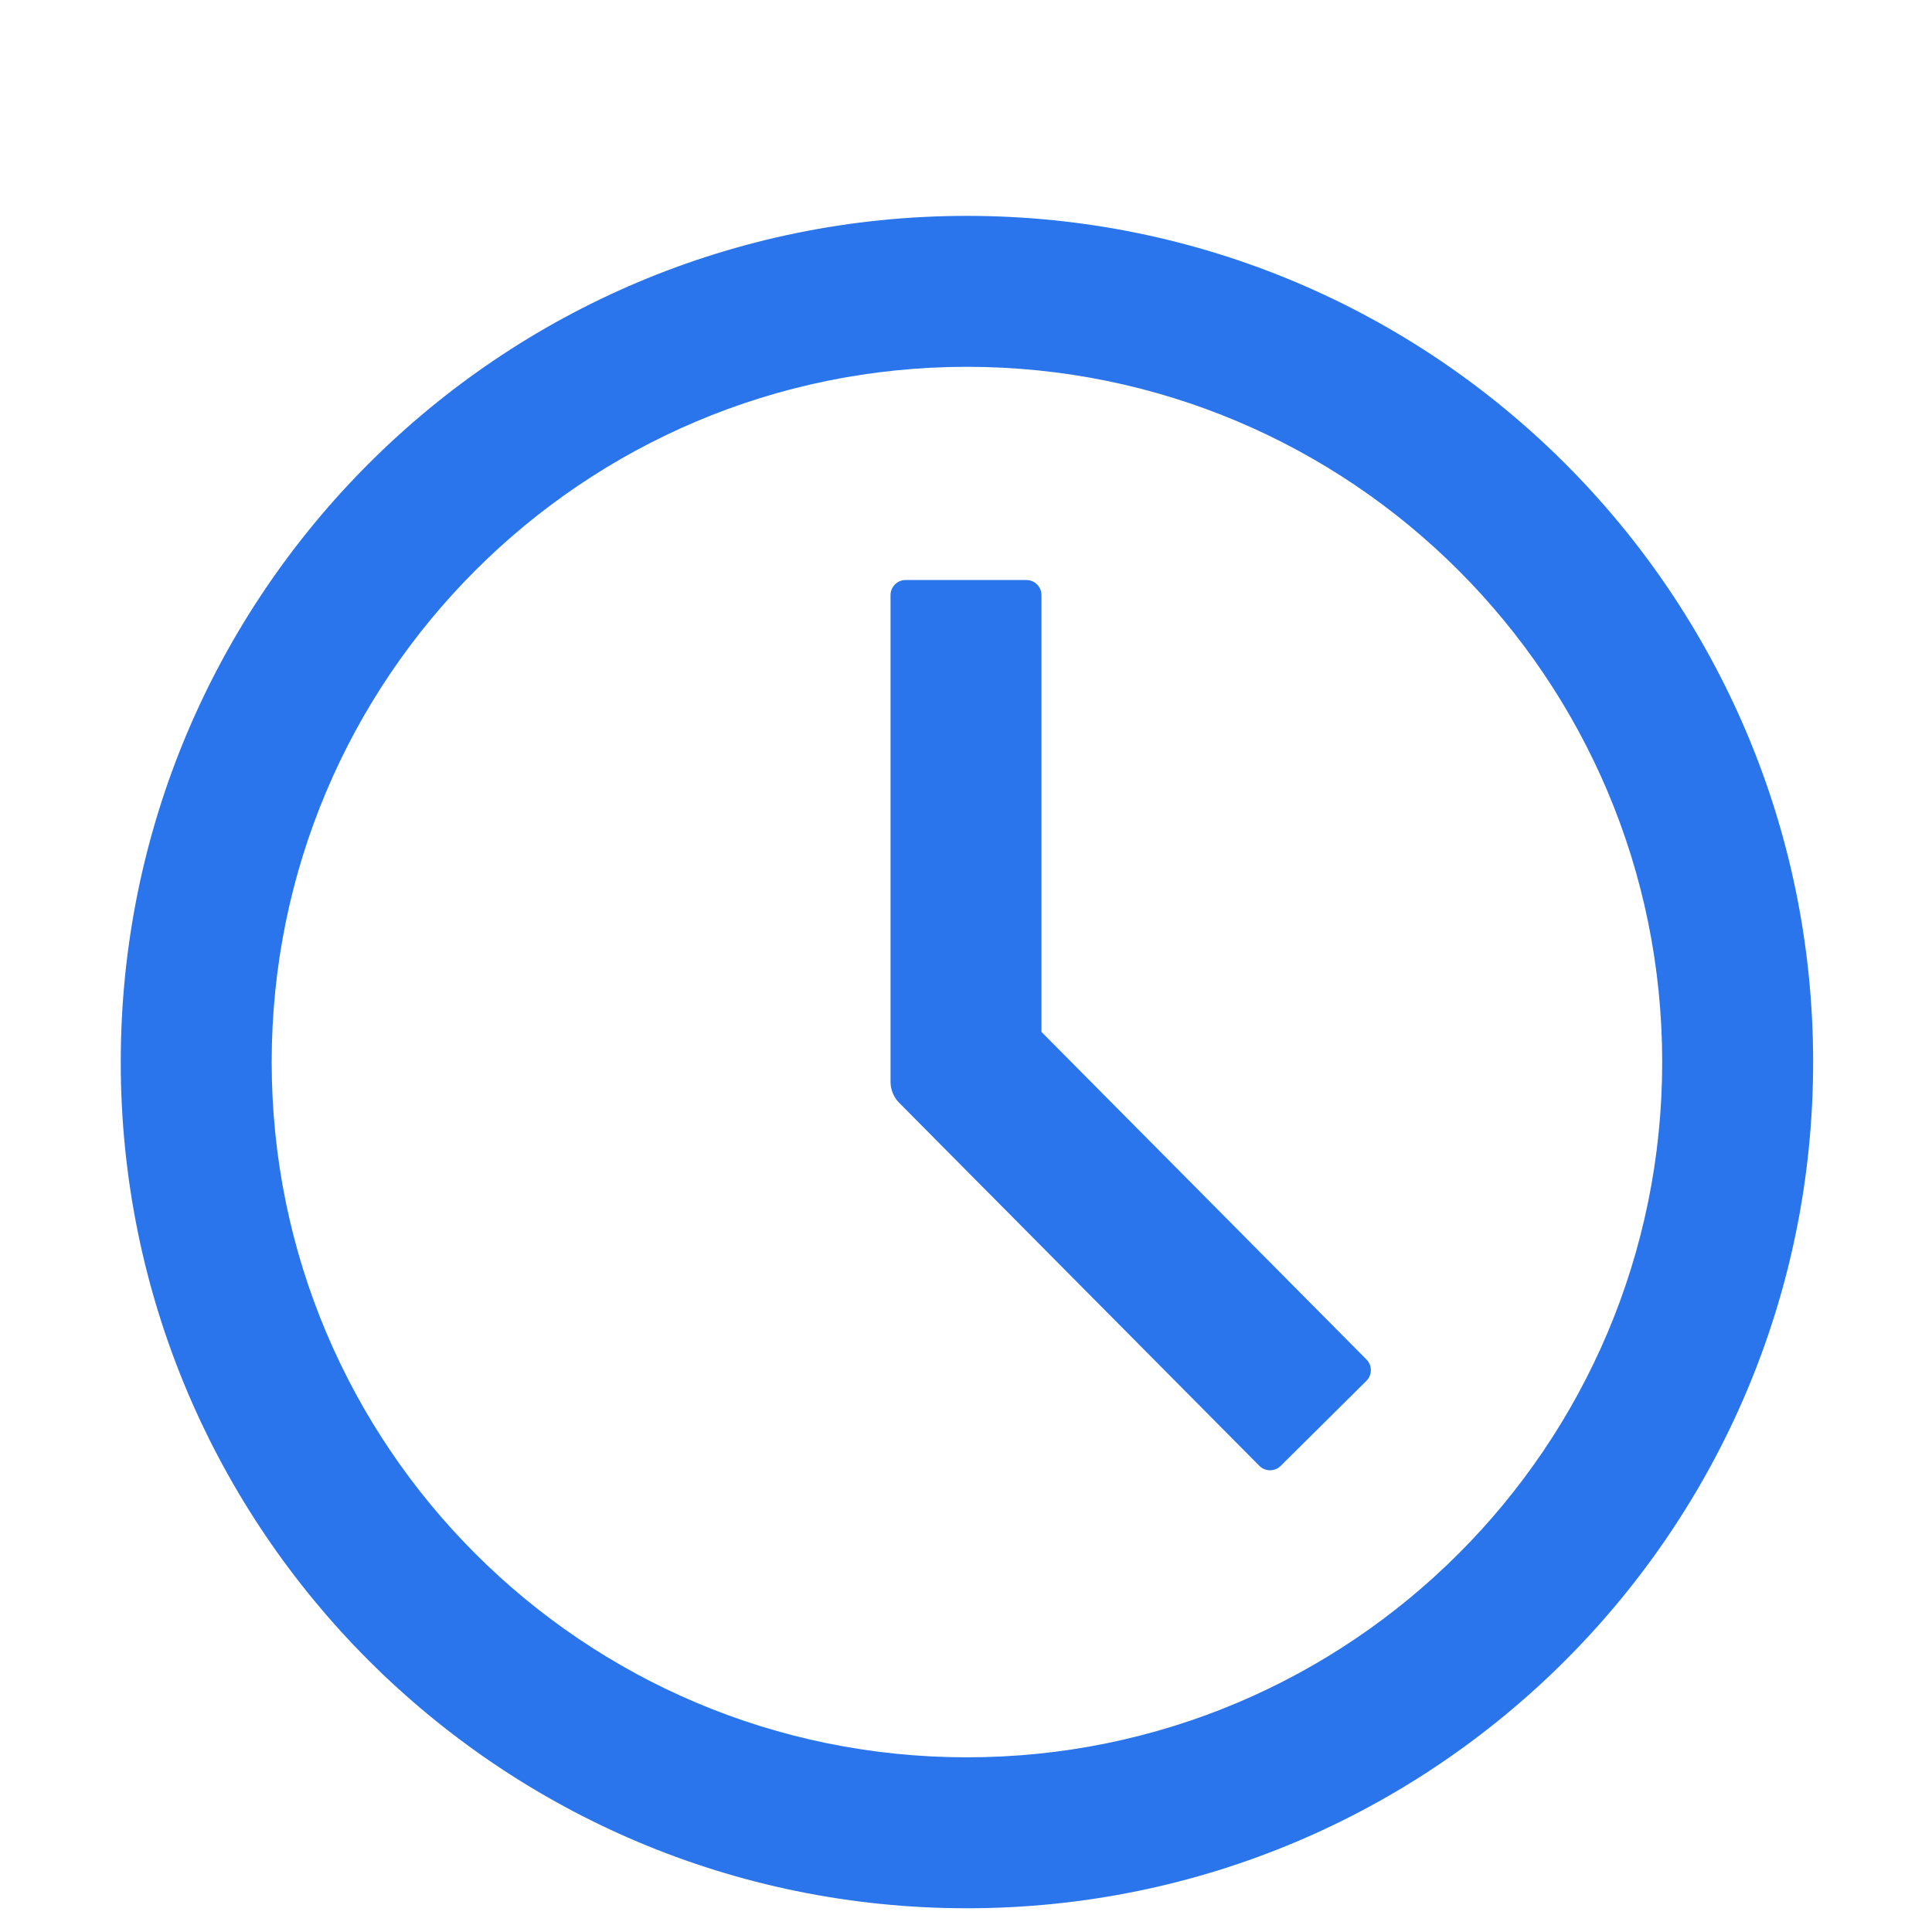
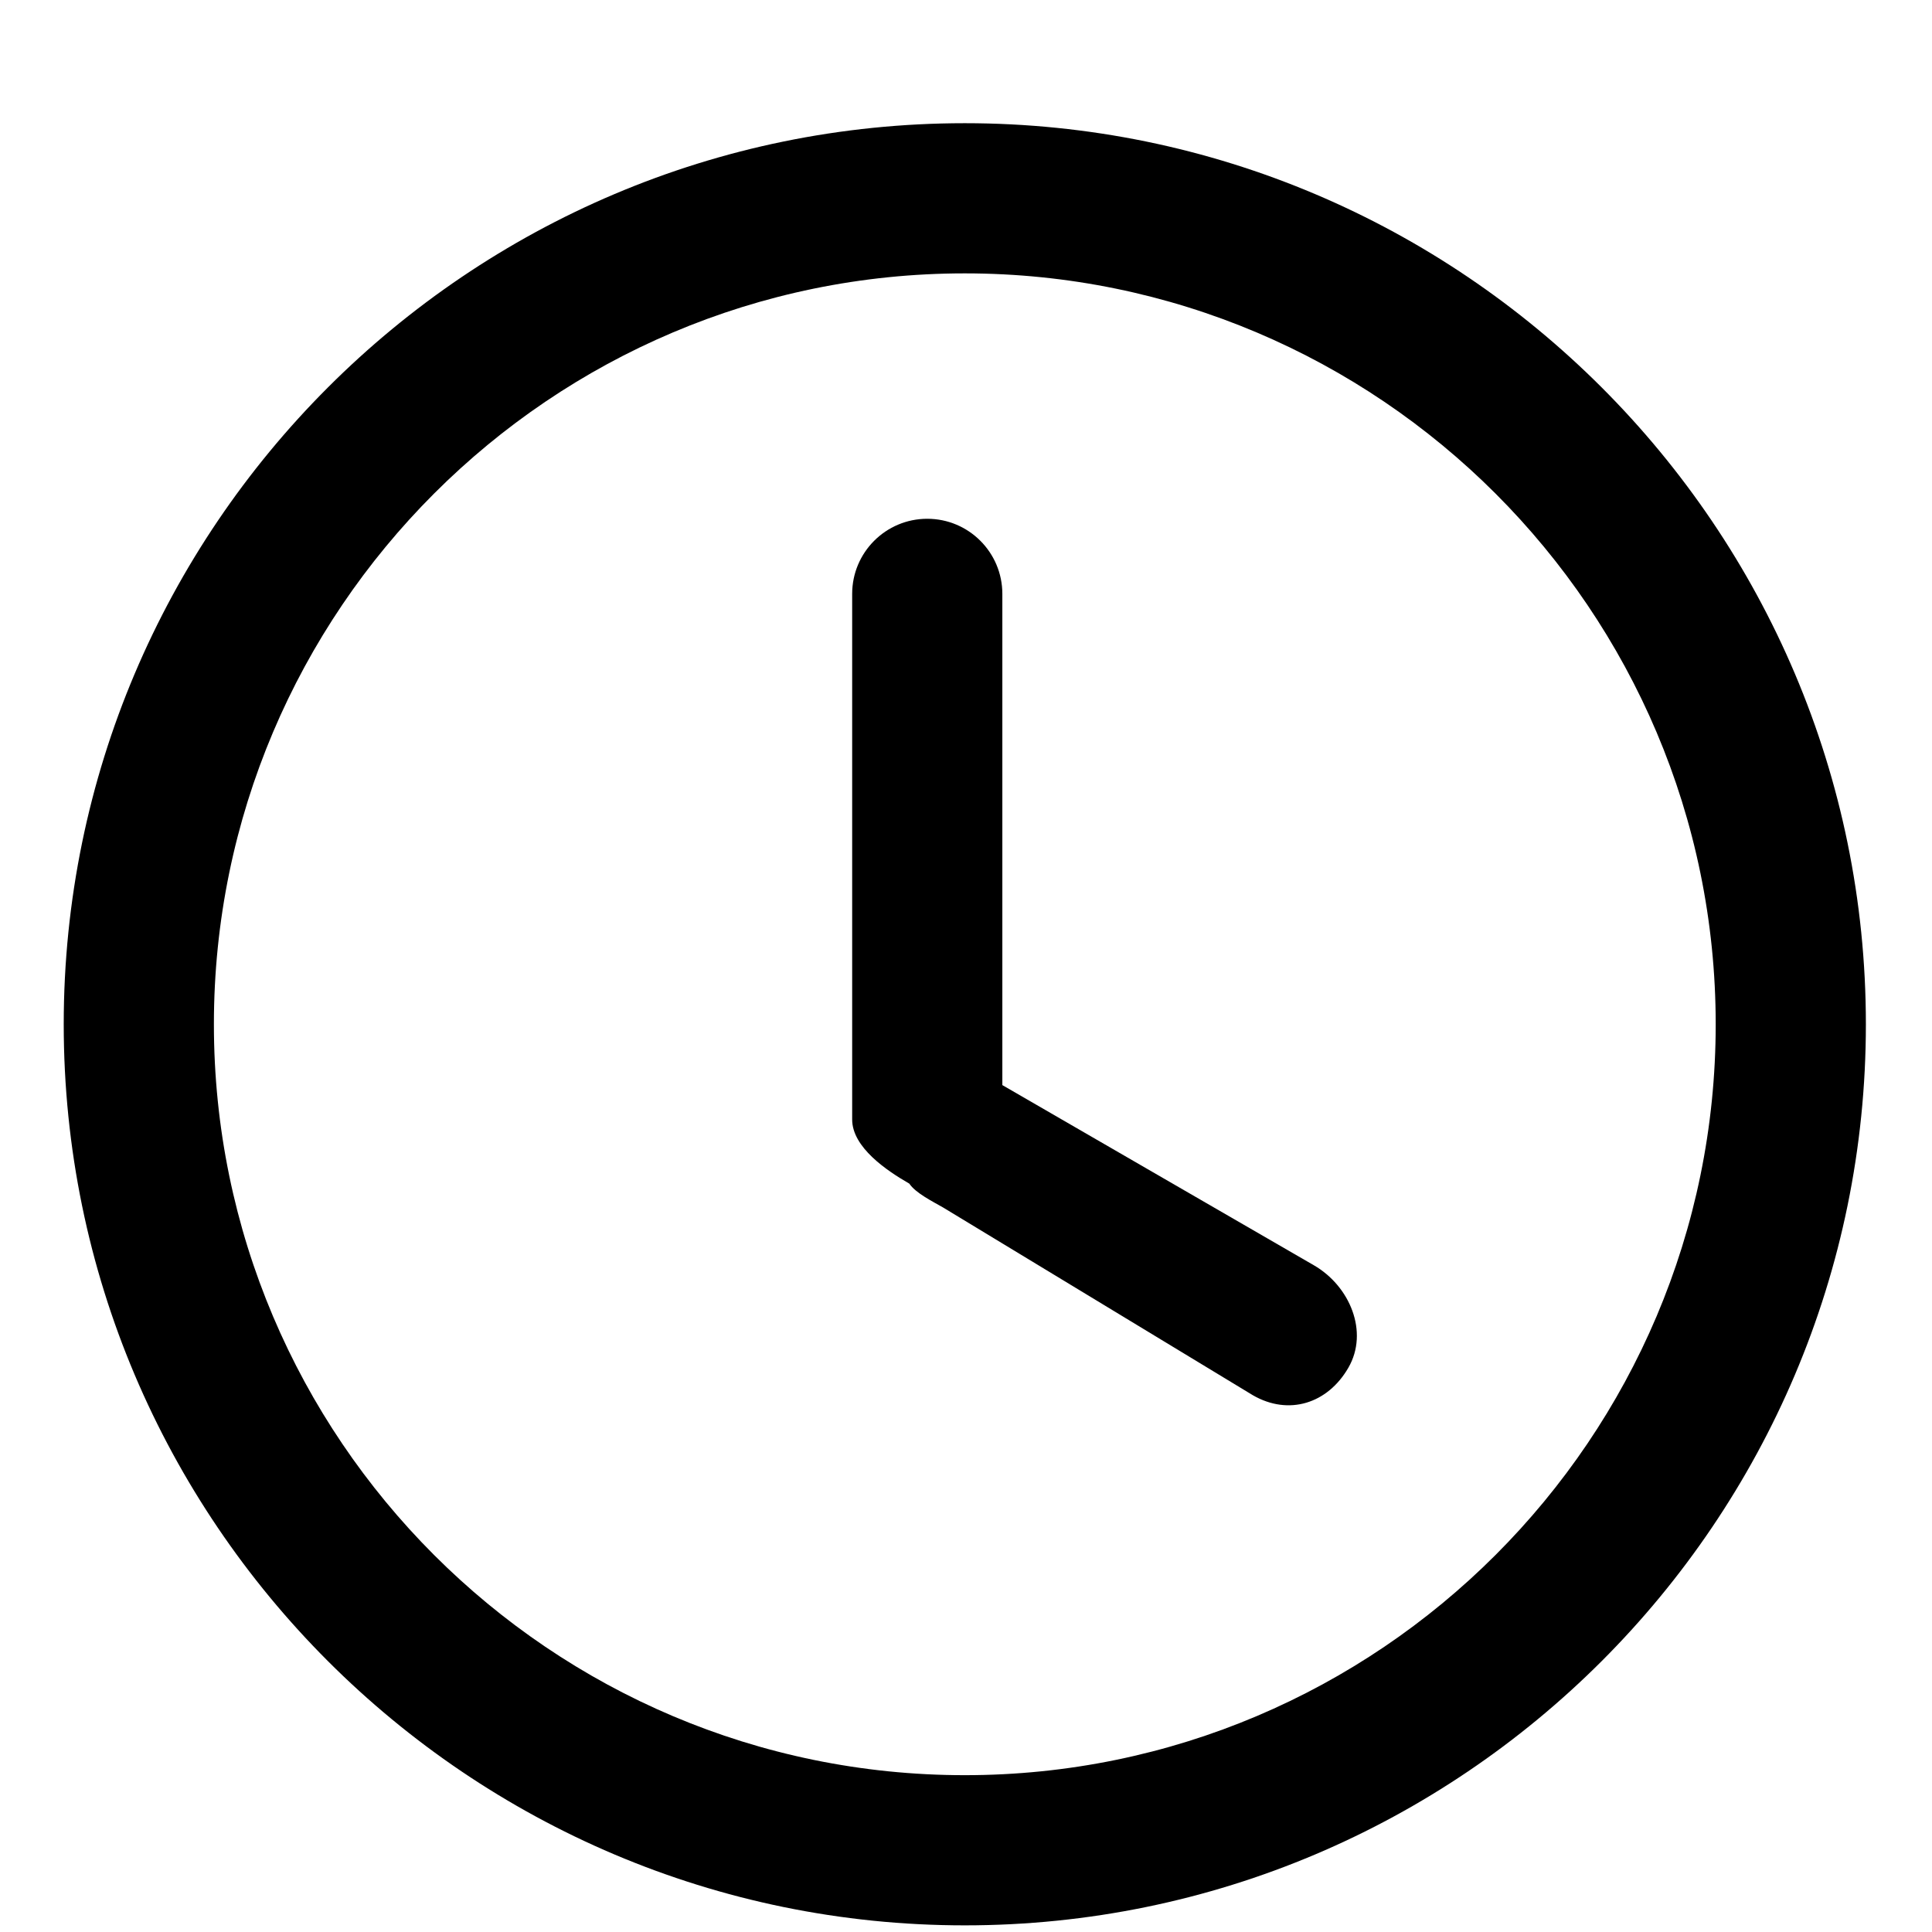
- <svg xmlns="http://www.w3.org/2000/svg" t="1754405297246" class="icon" viewBox="0 0 1024 1024" version="1.1" p-id="2103" width="64" height="64">
-   <path d="M480 307.417a8 8 0 0 0-8 8v257.886c0 4.221 1.668 8.272 4.642 11.269L667.47 776.91a8 8 0 0 0 11.314 0.045l45.432-45.076a8 8 0 0 0 0.045-11.314L552 546.941V315.417a8 8 0 0 0-8-8h-64z" fill="#2a75ec" p-id="2104" />
-   <path d="M961 562.917C961 810.617 760.2 1011.417 512.5 1011.417S64 810.617 64 562.917 264.8 114.417 512.5 114.417 961 315.217 961 562.917z m-80 0C881 359.4 716.017 194.417 512.5 194.417S144 359.4 144 562.917 308.983 931.417 512.5 931.417 881 766.434 881 562.917z" fill="#2a75ec" p-id="2105" />
+ <svg xmlns="http://www.w3.org/2000/svg" t="1754558375614" class="icon" viewBox="0 0 1024 1024" version="1.1" p-id="4154" width="128" height="128">
+   <path d="M511.364 65.298c-263.351 0-477.59 214.239-477.59 477.59s214.239 477.59 477.59 477.59S988.956 806.24 988.956 542.889 774.716 65.298 511.364 65.298z m0 875.583c-219.453 0-397.993-178.54-397.993-397.993S291.911 144.896 511.364 144.896s397.993 178.54 397.993 397.993-178.54 397.993-397.993 397.993z" p-id="4155" />
+   <path d="M696.351 670.605L531.264 575.126V314.761c0-21.969-17.83-39.799-39.799-39.799-21.969 0-39.799 17.83-39.799 39.799V593.355c0 14.766 18.348 27.143 30.287 33.988 3.303 4.975 12.378 9.472 17.909 12.656l164.172 99.498c19.024 10.985 39.641 4.458 50.625-14.566 10.986-19.023 0.757-43.341-18.307-54.325z" p-id="4156" />
</svg>
